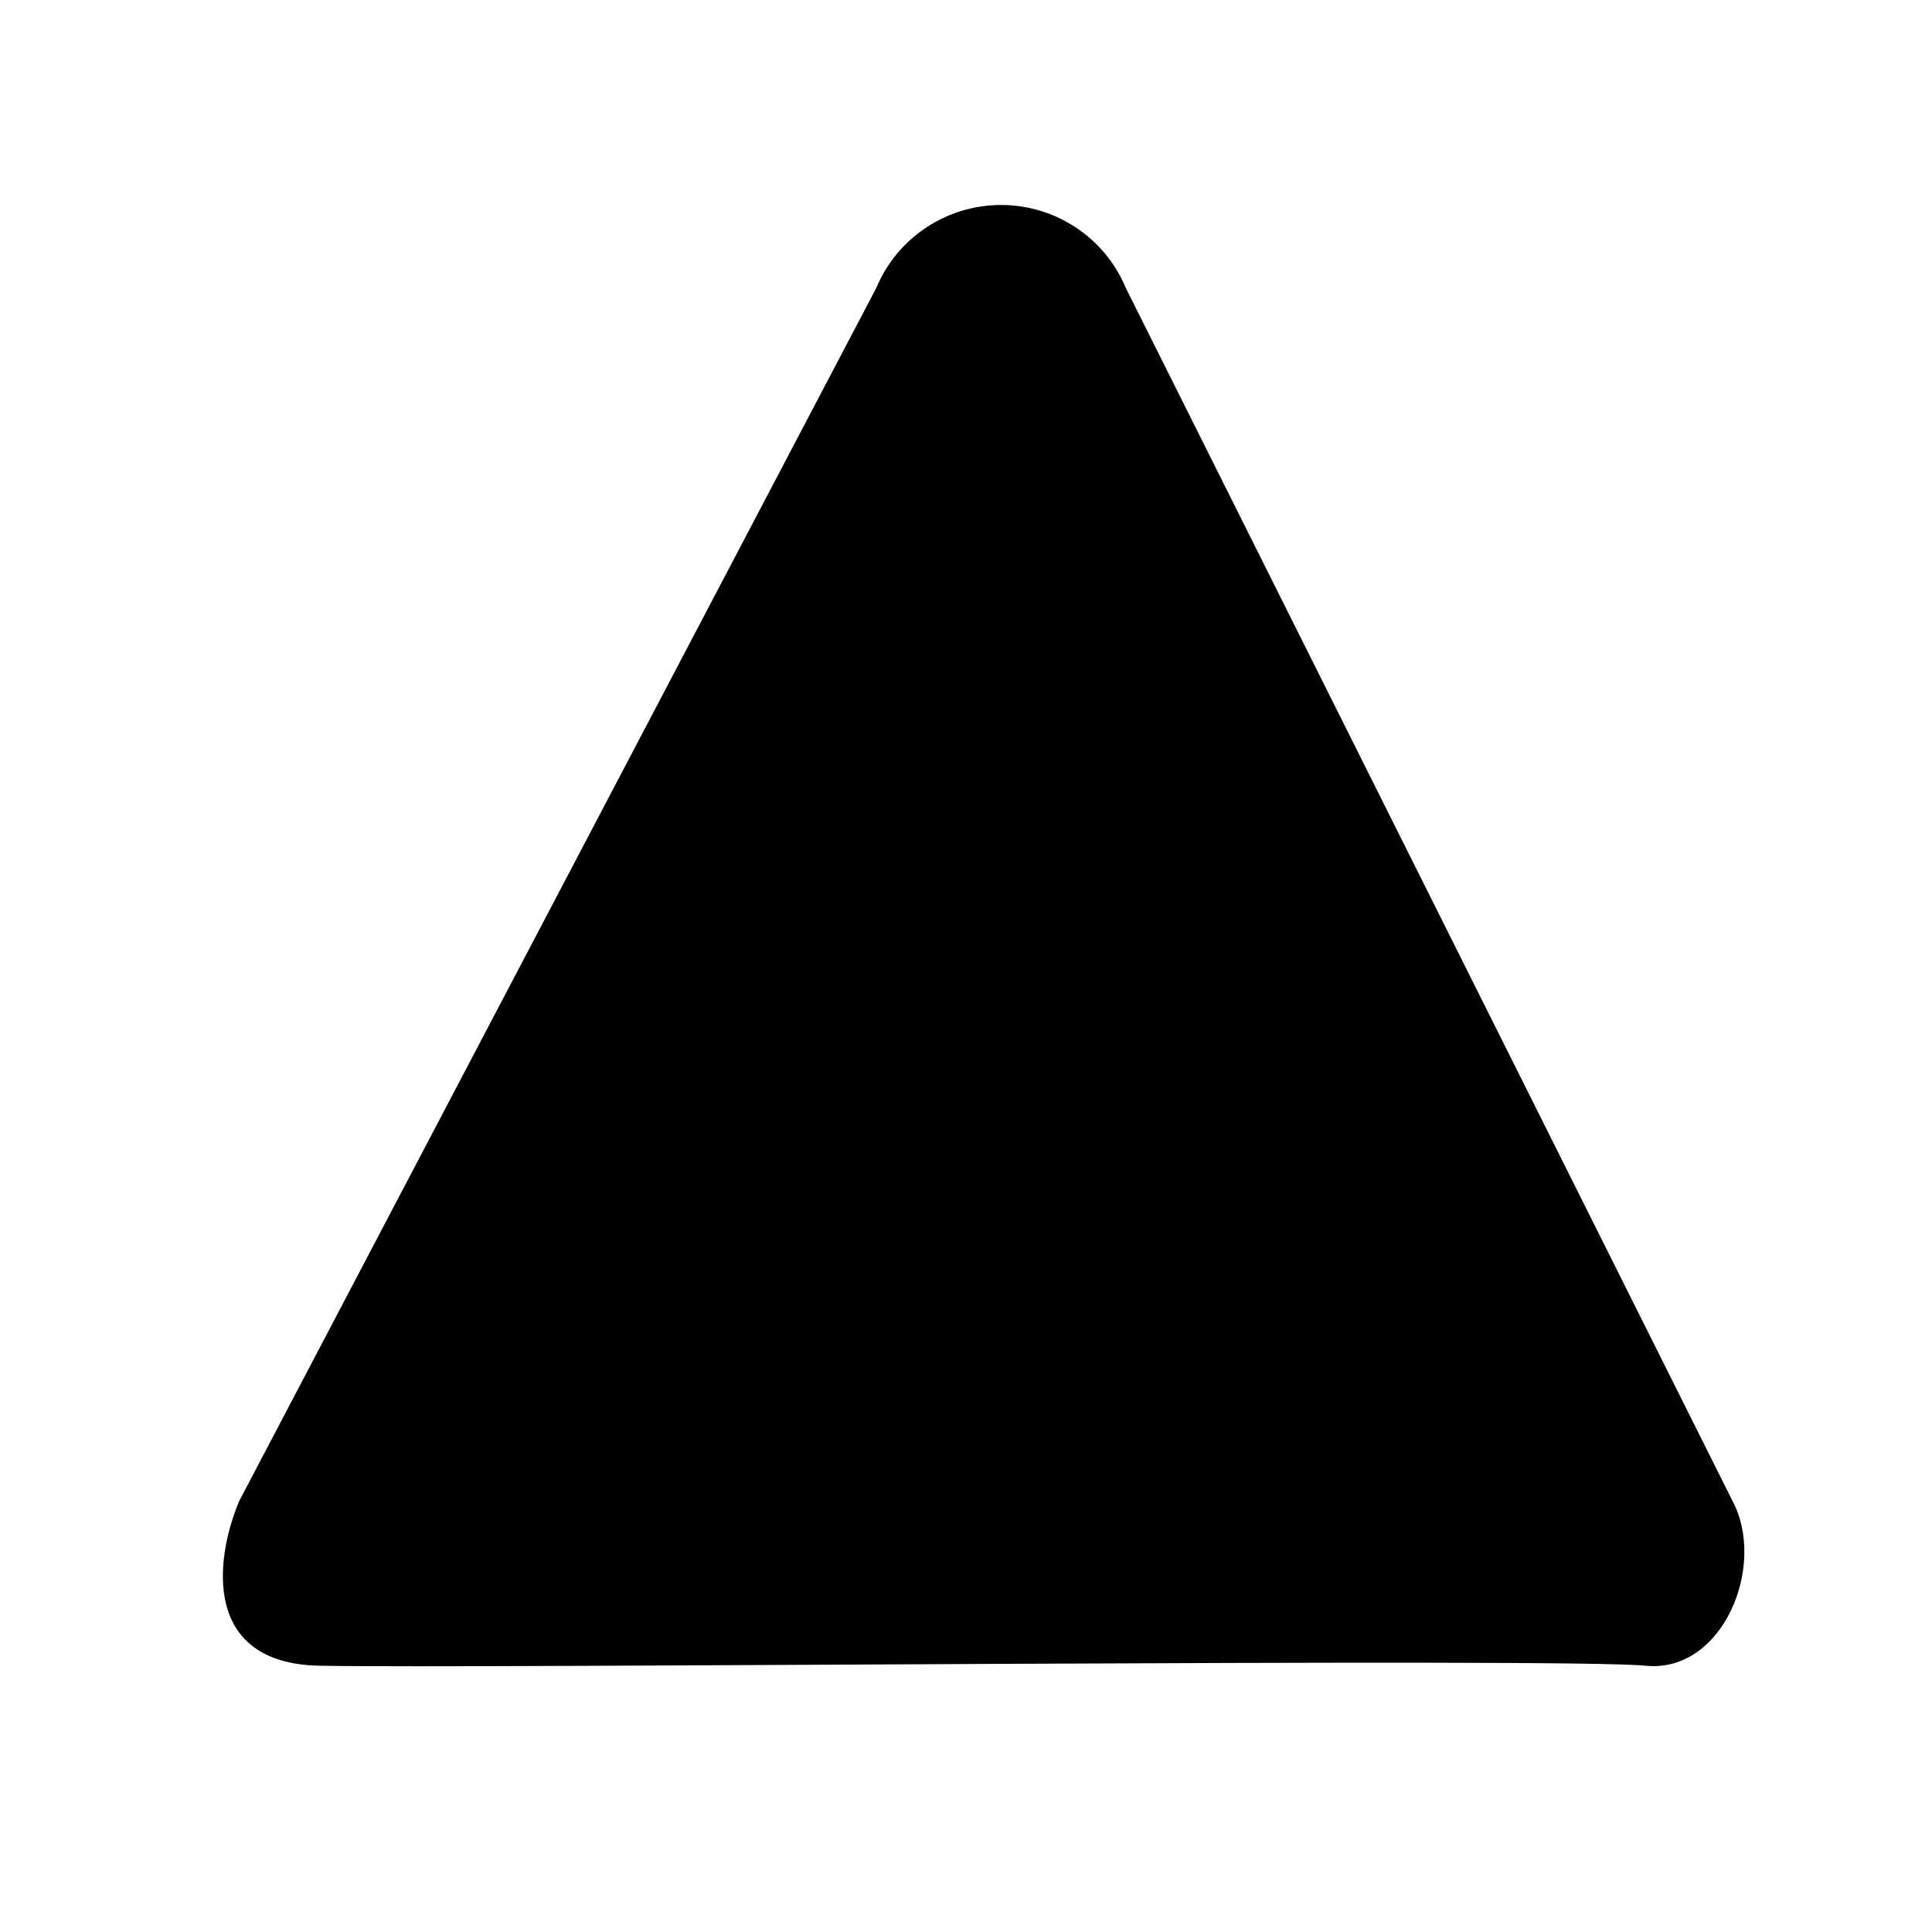
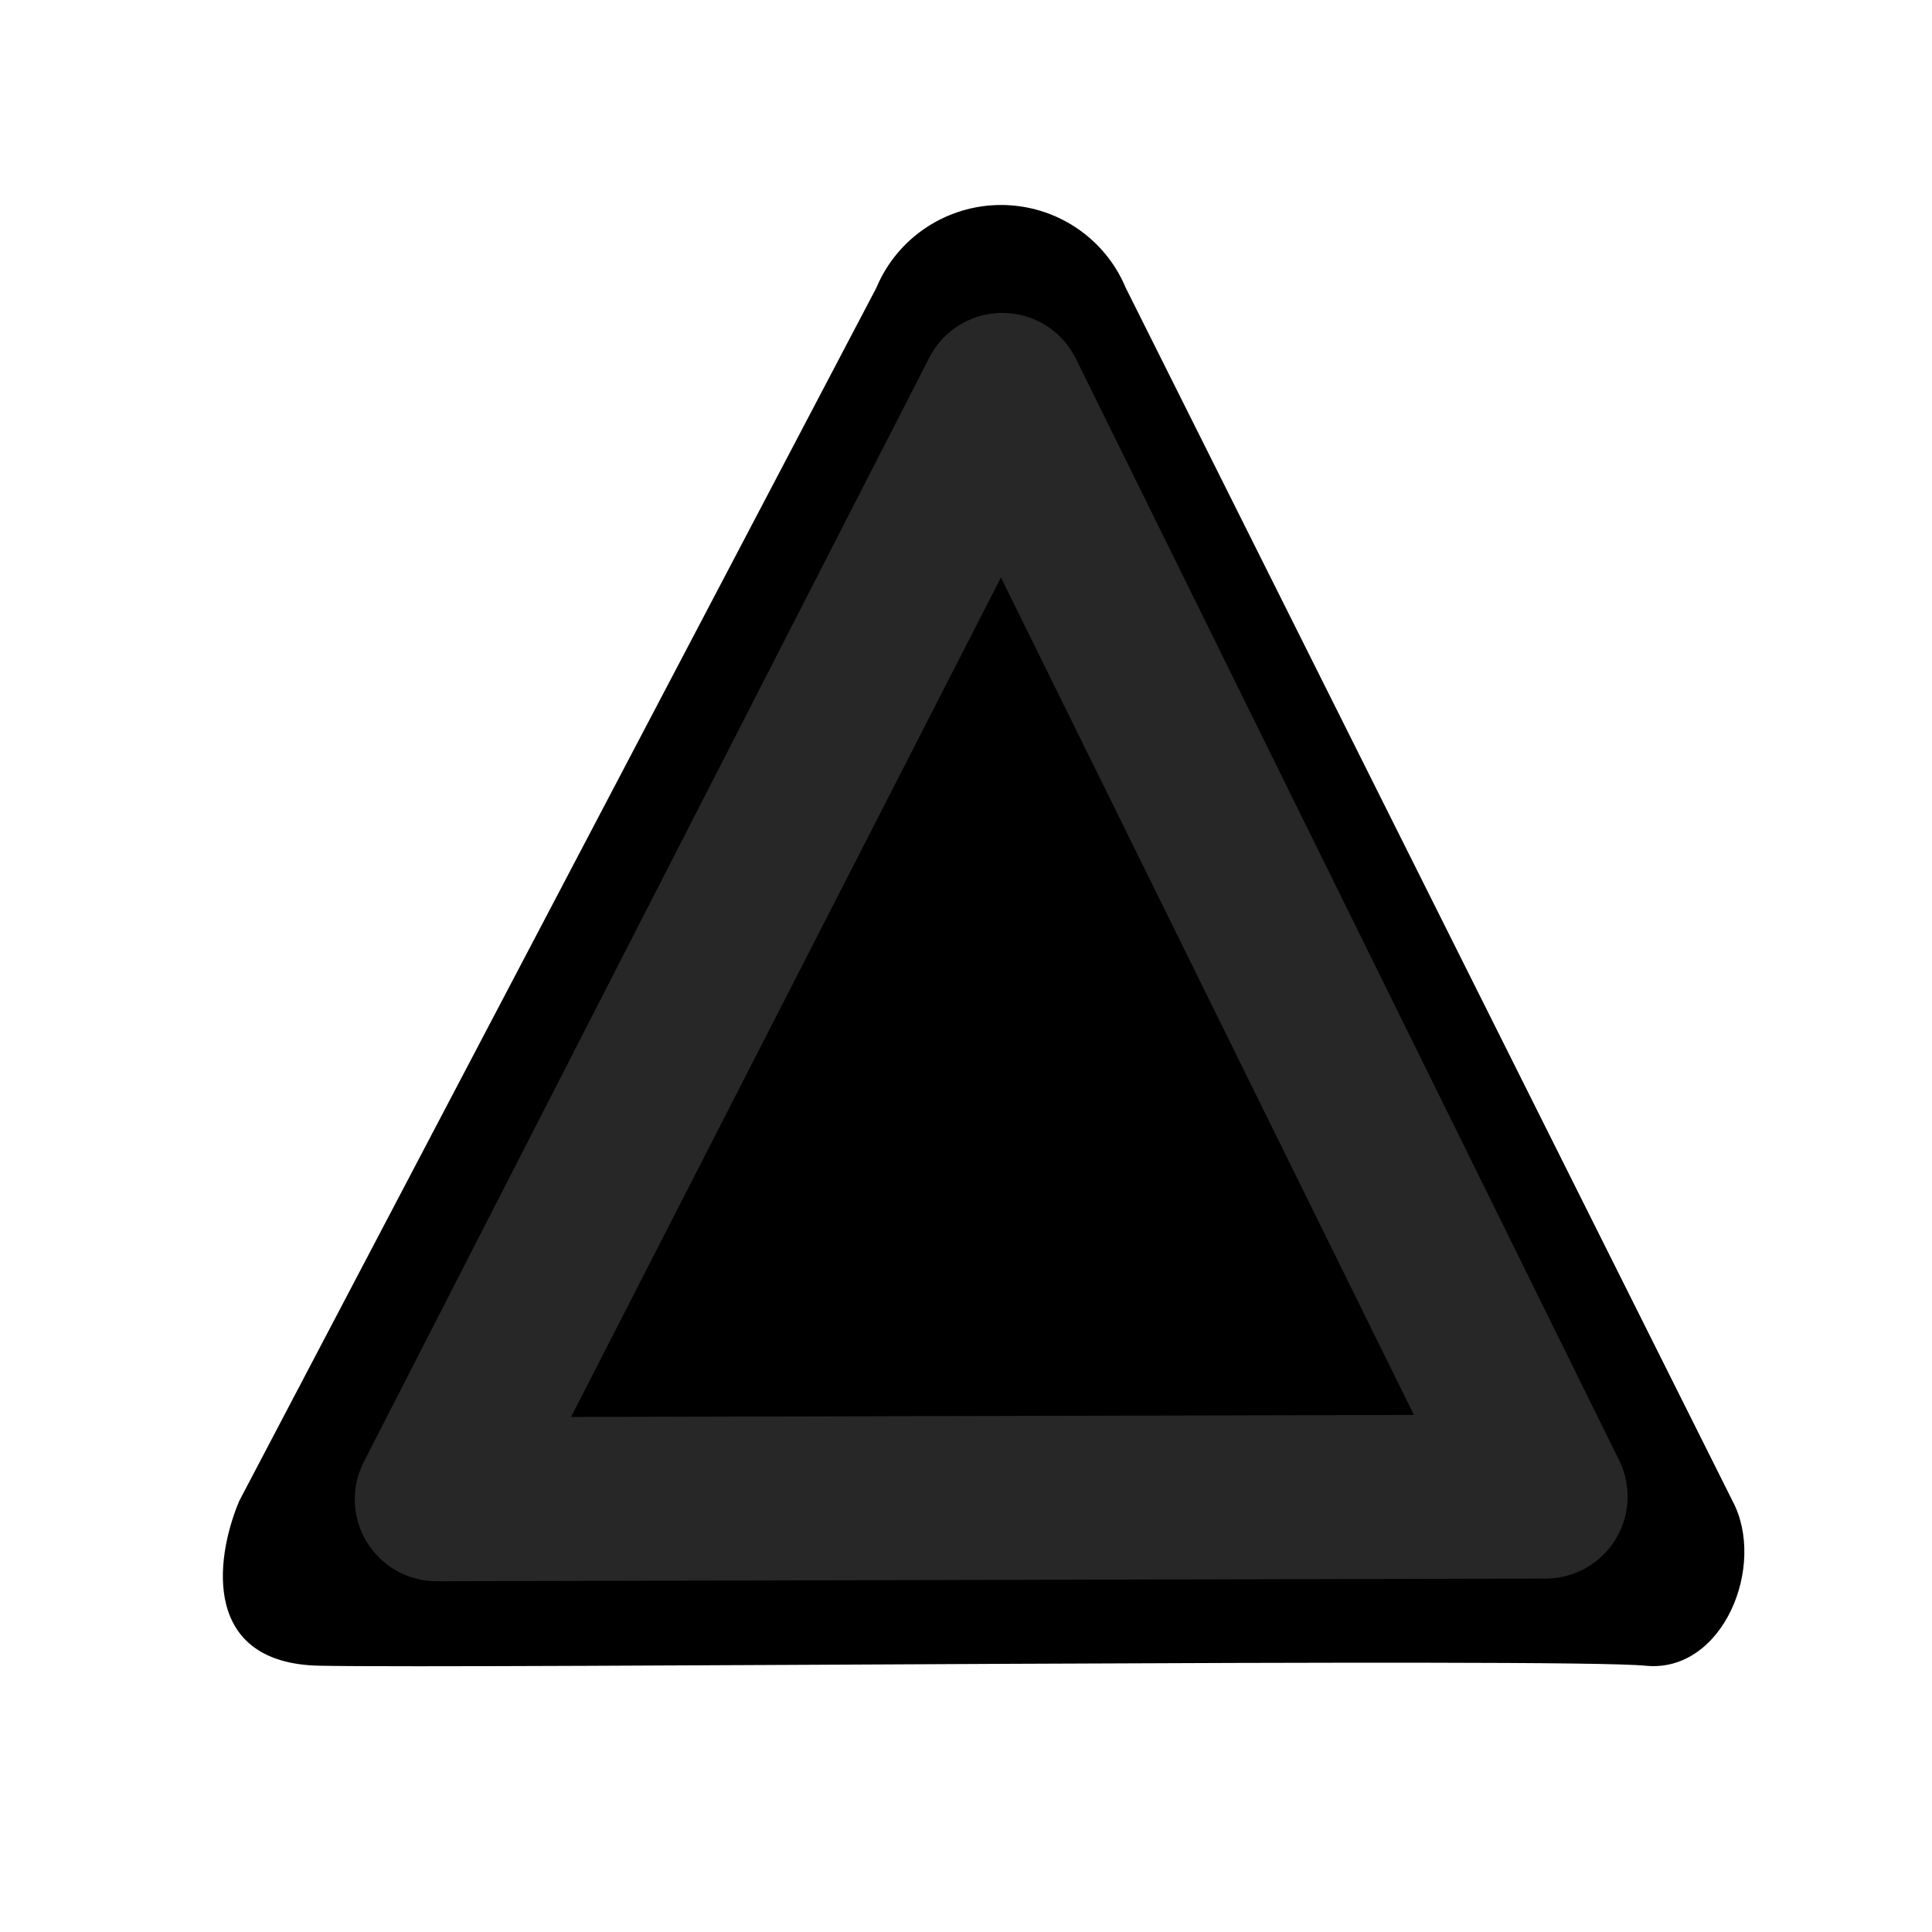
<svg xmlns="http://www.w3.org/2000/svg" viewBox="0 0 40 40" version="1.1" id="svg1" width="40" height="40">
  <defs id="defs1" />
  <path d="M 23.307,5.959 C 22.874,4.919 21.852,4.244 20.726,4.244 c -1.127,0 -2.148,0.675 -2.582,1.715 L 4.953,31.076 c -0.52,1.238 -0.749,3.365 1.662,3.411 3.295,0.062 25.78,-0.168 27.454,0 1.606,0.161 2.512,-2.077 1.801,-3.411 z" id="path1" style="stroke:none;stroke-width:2.306;stroke-dasharray:none;stroke-opacity:1" />
+   <path d="M 20.752,8.176 9.043,31.041 32,30.985 Z" id="path1-9" style="fill:none;stroke:#272727;stroke-width:3.395;stroke-linecap:round;stroke-linejoin:round;stroke-dasharray:none;stroke-opacity:1" />
</svg>
